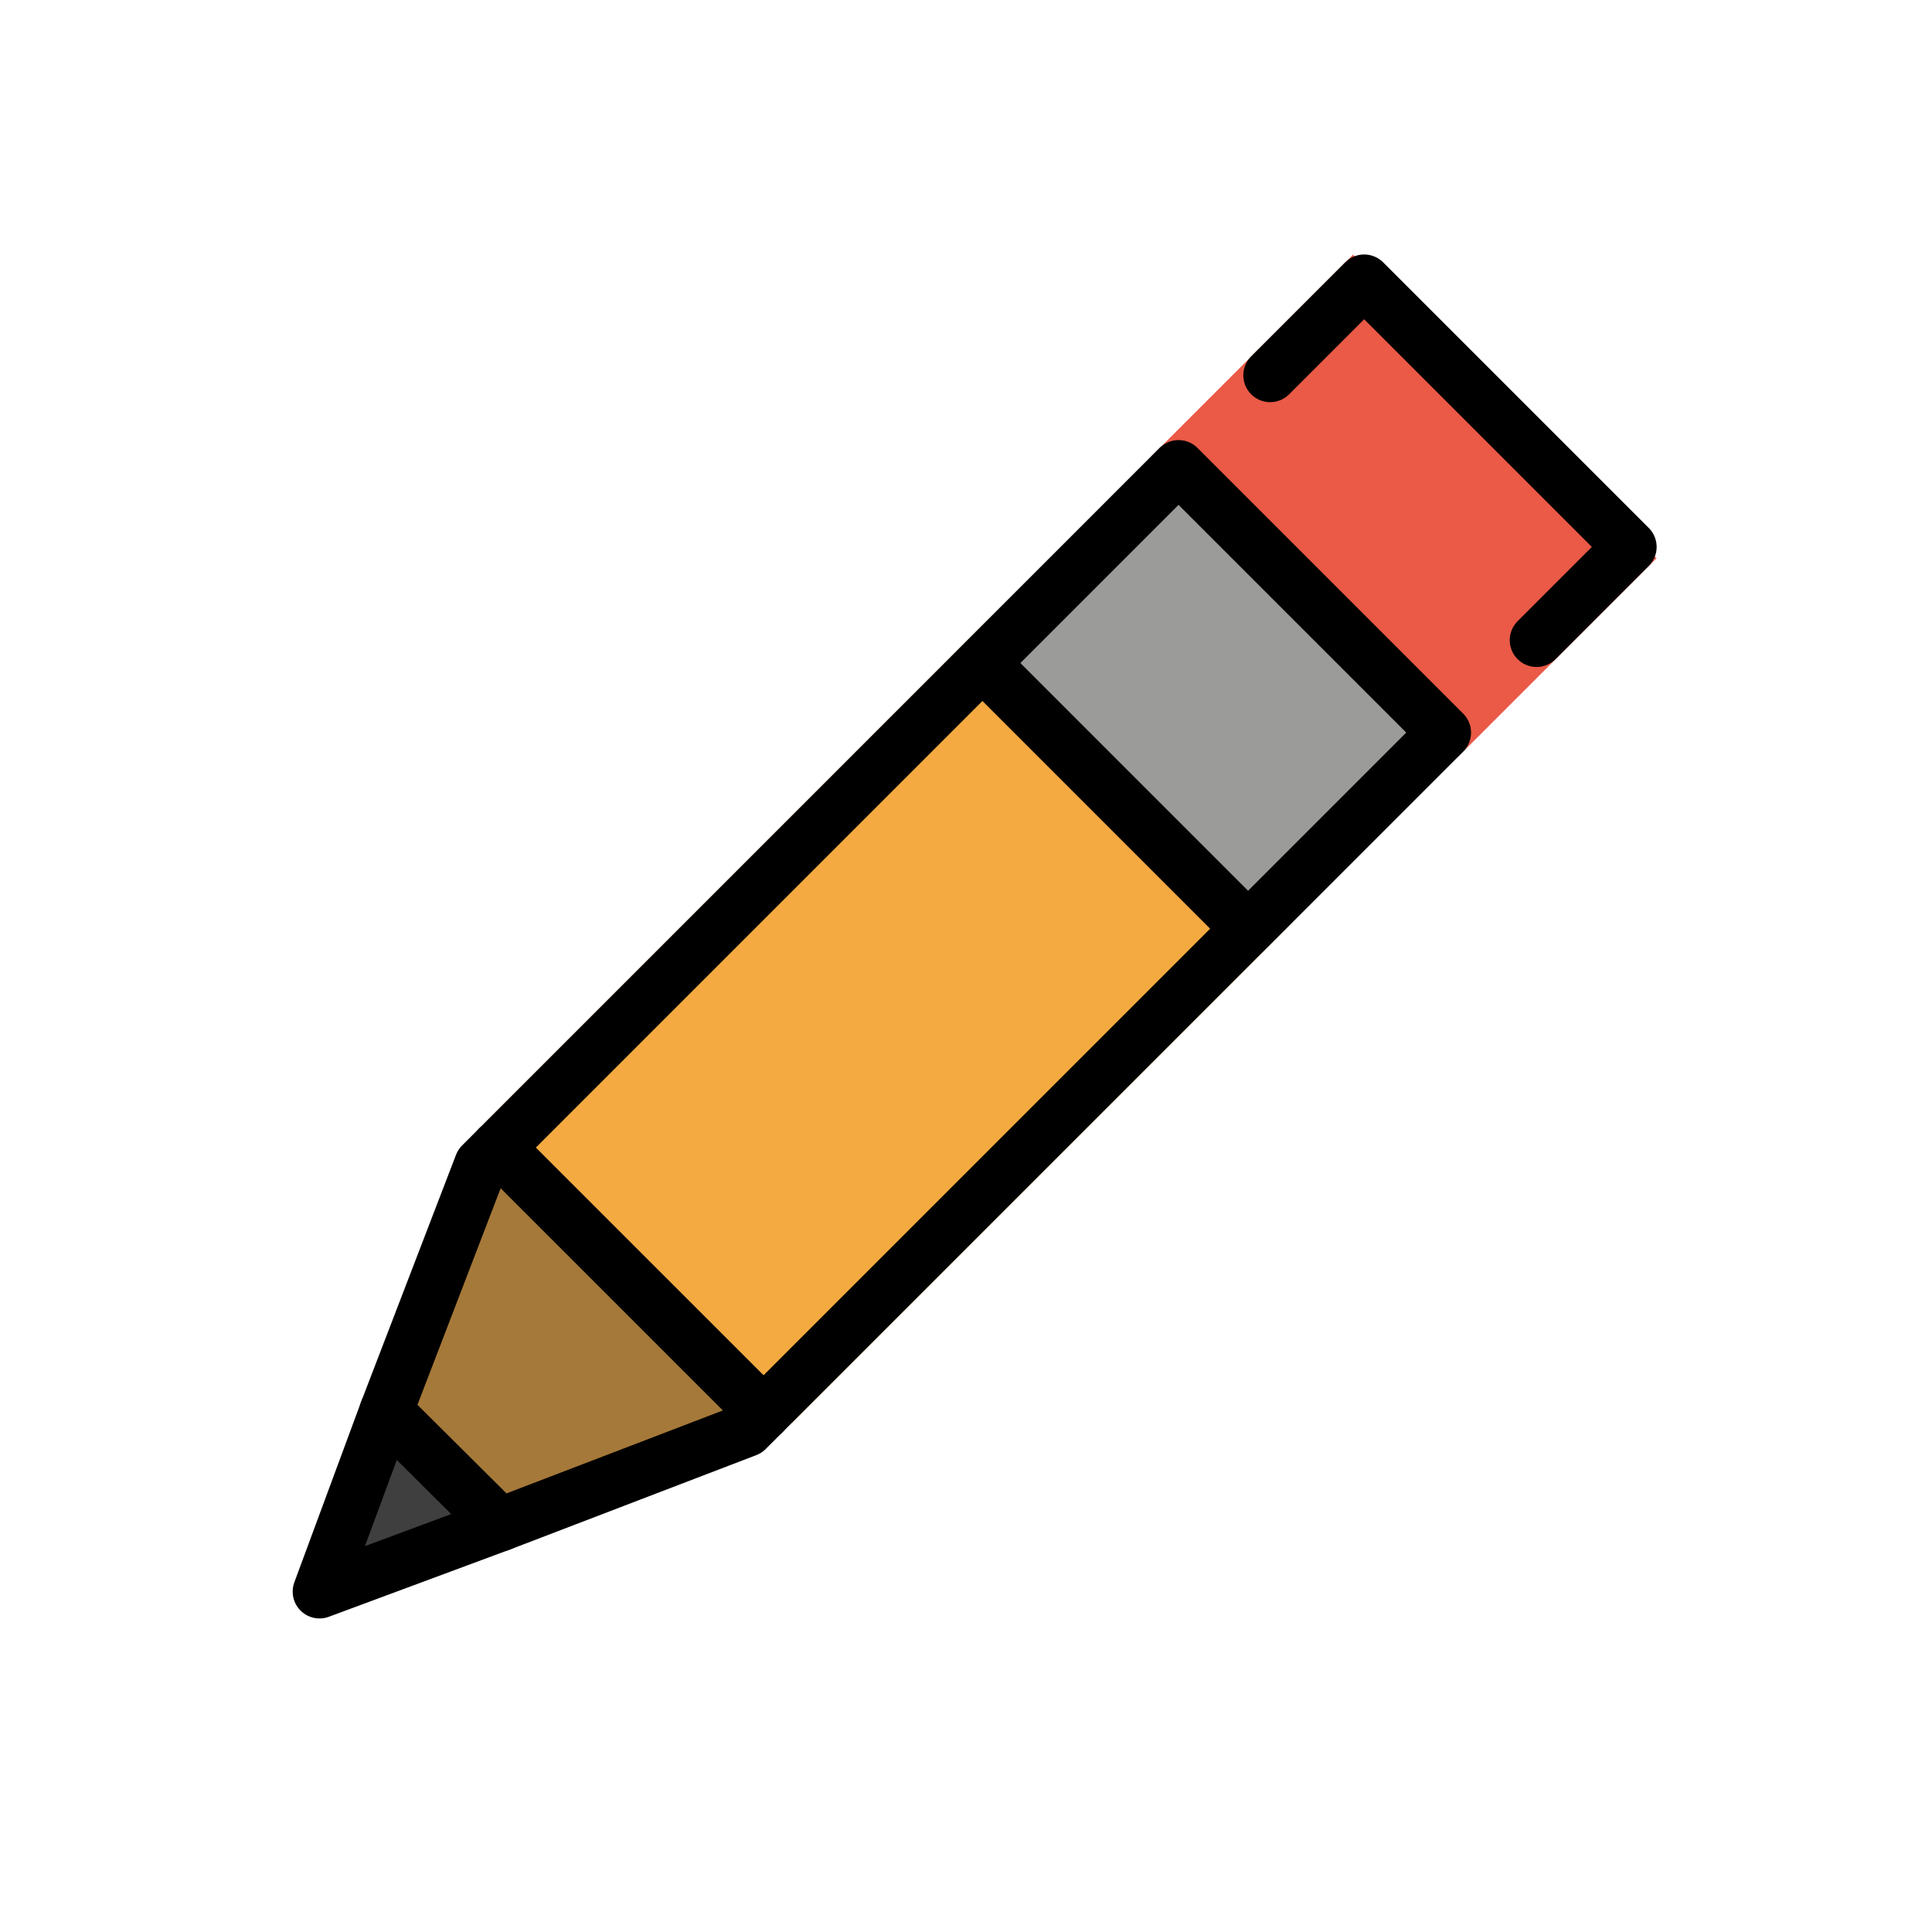
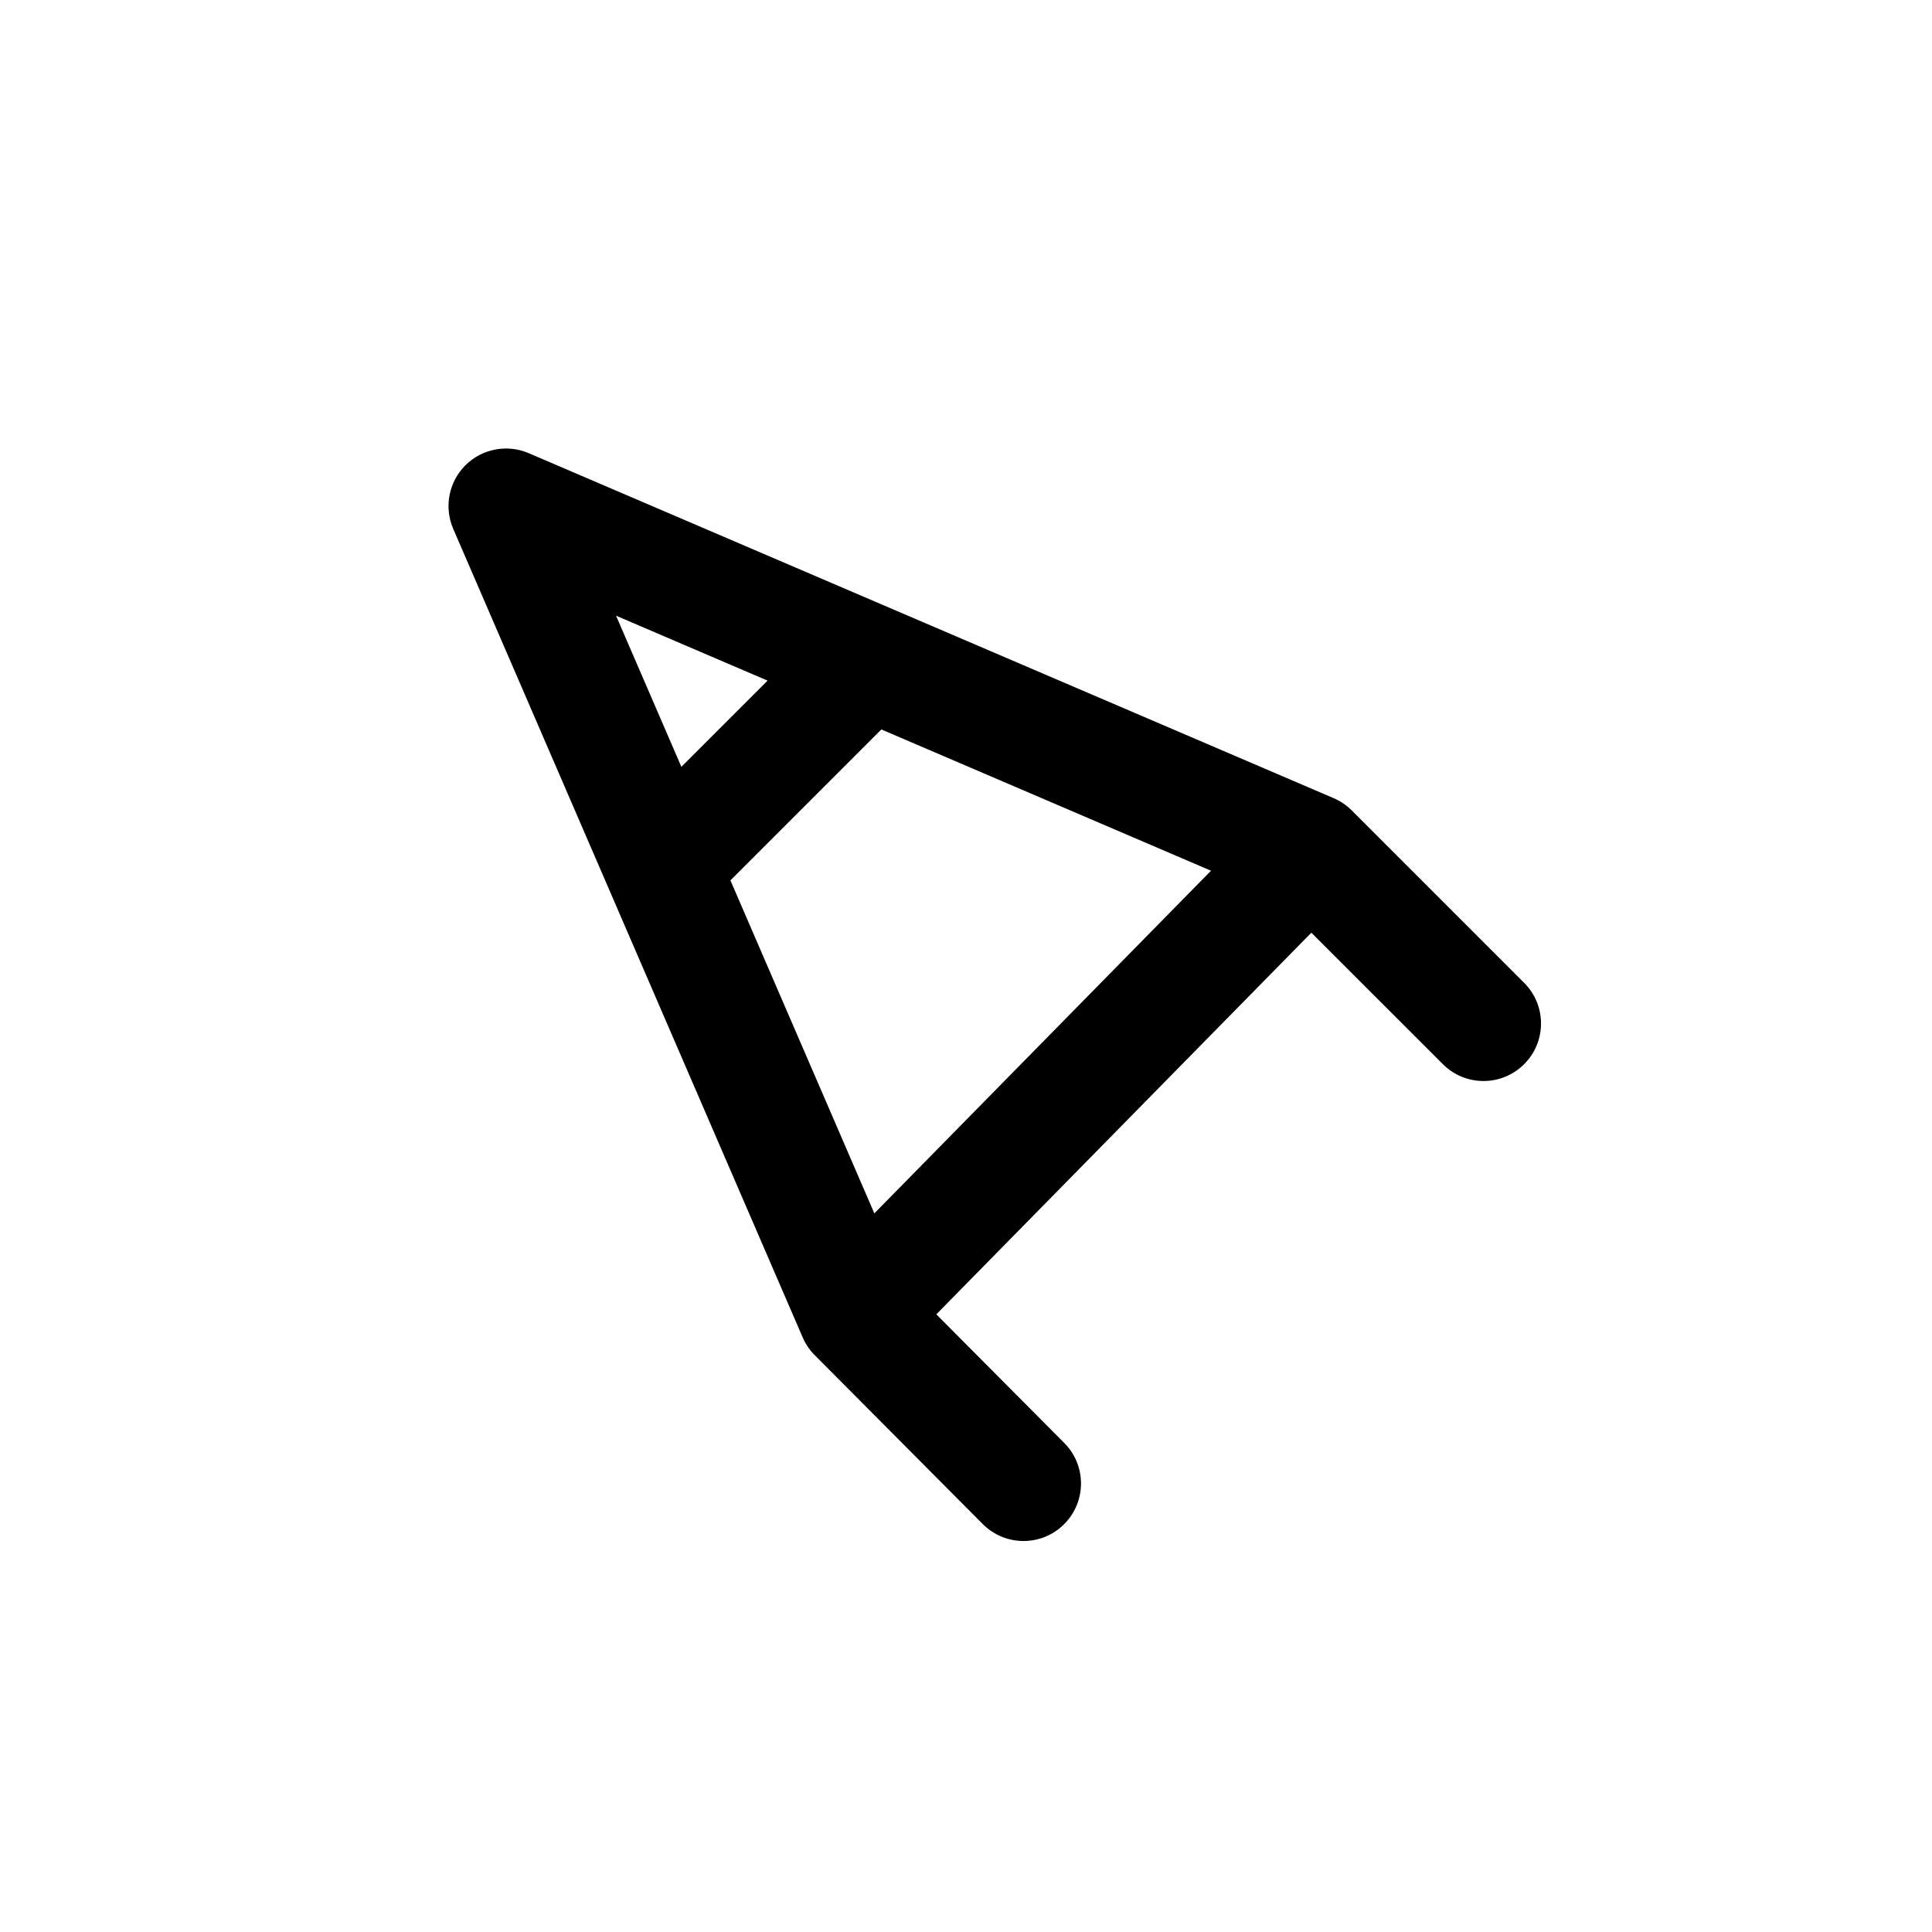
- <svg xmlns="http://www.w3.org/2000/svg" id="emoji" viewBox="0 0 72 72">
-   <g id="color">
-     <polygon fill="#3F3F3F" stroke="none" points="14.594,53.154 18.254,56.814 12.624,59.093" />
-     <polyline fill="#f4aa41" stroke="none" points="18.038,41.876 36.868,23.046 48.181,34.359 29.511,53.029" />
-     <polyline fill="#a57939" stroke="none" points="14.413,52.566 17.928,43.395 27.828,53.294 18.656,56.809" />
-     <polyline fill="#EA5A47" stroke="none" points="42.921,16.993 50.423,9.491 61.736,20.804 54.297,28.242" />
-     <polyline fill="#9b9b9a" stroke="none" points="35.65,24.264 43.332,16.582 54.645,27.895 47.028,35.512" />
-   </g>
-   <g id="hair" />
-   <g id="skin" />
-   <g id="skin-shadow" />
-   <g id="line">
-     <polygon fill="none" stroke="#000000" stroke-linecap="round" stroke-linejoin="round" stroke-miterlimit="10" stroke-width="2" points="18.63,56.82 27.828,53.294 53.821,27.301 43.921,17.401 17.928,43.395 14.39,52.603" />
-     <polyline fill="none" stroke="#000000" stroke-linecap="round" stroke-linejoin="round" stroke-miterlimit="10" stroke-width="2" points="47.335,13.987 50.839,10.484 60.738,20.383 57.264,23.857" />
-     <line x1="18.556" x2="28.456" y1="42.767" y2="52.666" fill="none" stroke="#000000" stroke-linecap="round" stroke-linejoin="round" stroke-miterlimit="10" stroke-width="2" />
-     <polyline fill="none" stroke="#000000" stroke-linecap="round" stroke-linejoin="round" stroke-miterlimit="10" stroke-width="2" points="14.398,52.582 11.907,59.315 18.656,56.809" />
-     <line x1="36.91" x2="46.422" y1="25.007" y2="34.52" fill="none" stroke="#000000" stroke-linecap="round" stroke-linejoin="round" stroke-miterlimit="10" stroke-width="2" />
+ <svg xmlns="http://www.w3.org/2000/svg" width="800px" height="800px" viewBox="-4.8 -4.8 33.60 33.60" fill="none" stroke="#000000" stroke-width="0">
+   <g id="SVGRepo_bgCarrier" stroke-width="0" />
+   <g id="SVGRepo_tracerCarrier" stroke-linecap="round" stroke-linejoin="round" stroke="#000000" stroke-width="0.096" />
+   <g id="SVGRepo_iconCarrier">
+     <path fill-rule="evenodd" clip-rule="evenodd" d="M3.292 3.294C3.581 3.004 4.018 2.92 4.394 3.081L10.694 5.781L18.394 9.081C18.511 9.131 18.617 9.203 18.707 9.293L21.707 12.293C22.098 12.683 22.098 13.317 21.707 13.707C21.317 14.098 20.683 14.098 20.293 13.707L18.006 11.421L11.484 18.058L13.709 20.295C14.098 20.686 14.097 21.319 13.705 21.709C13.314 22.099 12.681 22.097 12.291 21.705L9.369 18.768C9.28 18.679 9.209 18.575 9.16 18.46L5.798 10.681L3.082 4.397C2.92 4.021 3.003 3.584 3.292 3.294ZM10.406 16.302L16.261 10.343L10.528 7.886L7.903 10.511L10.406 16.302ZM7.05 8.536L8.549 7.037L5.914 5.908L7.05 8.536Z" fill="#000000" />
  </g>
</svg>
